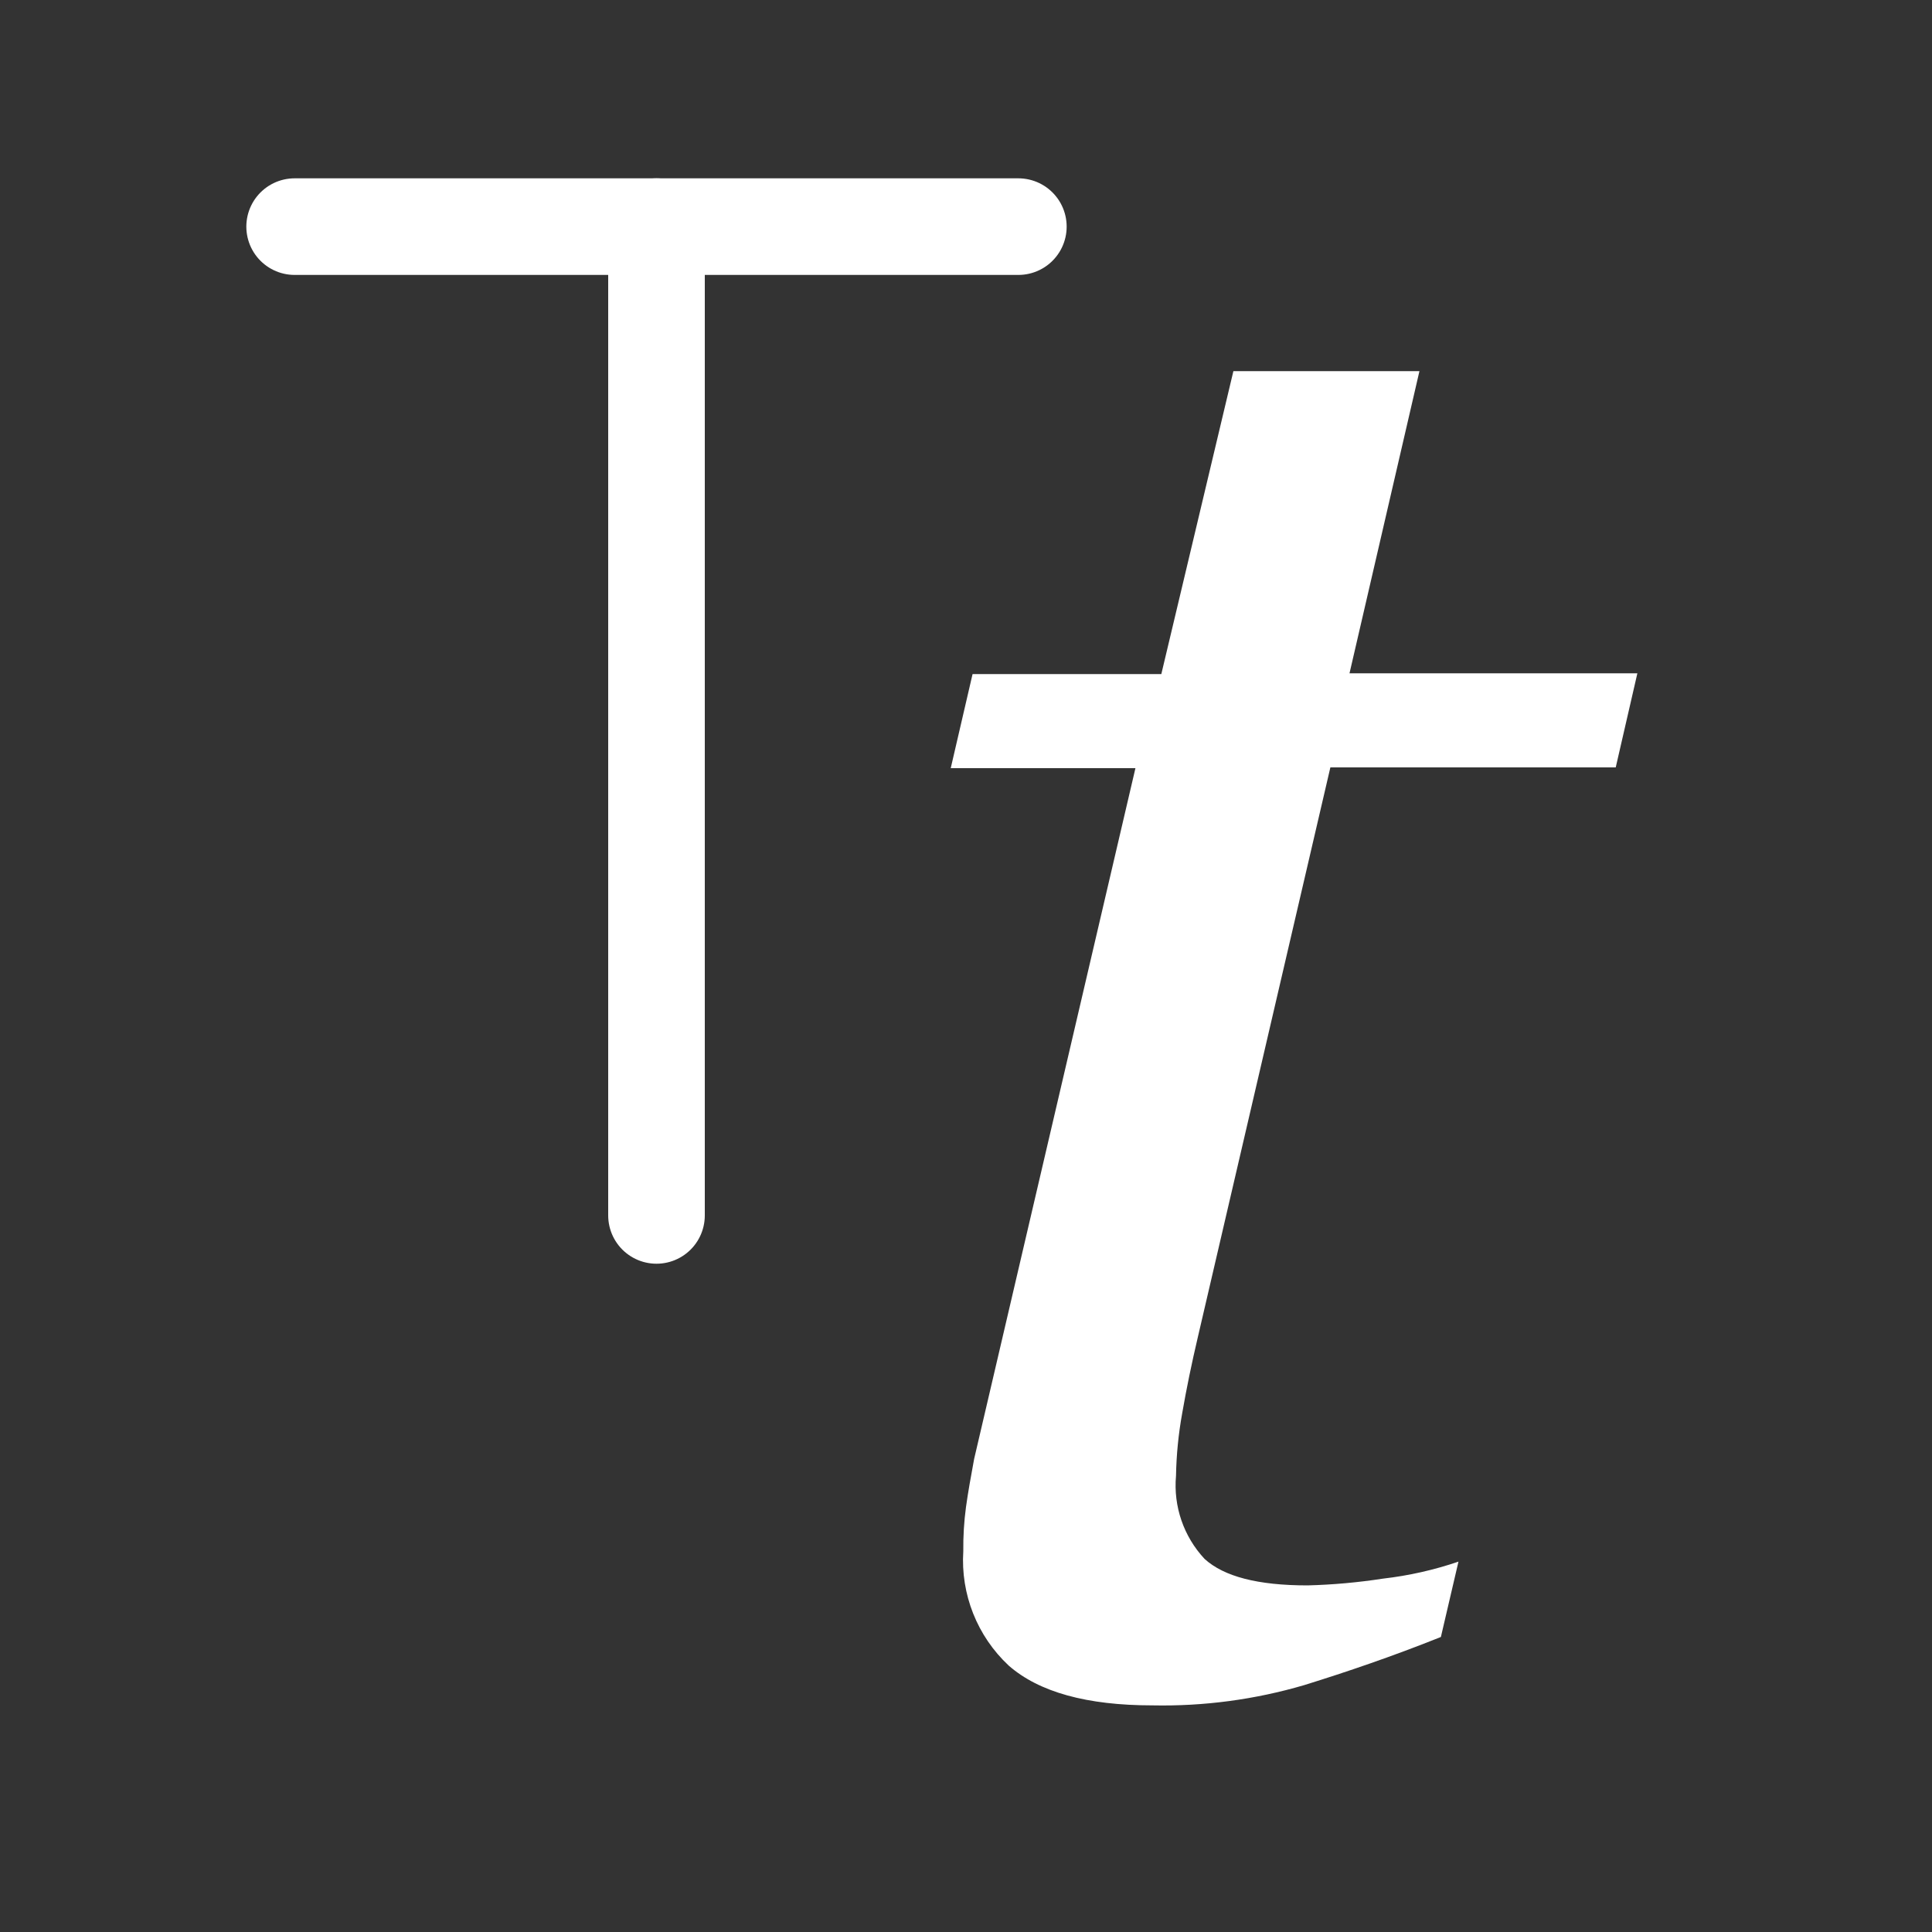
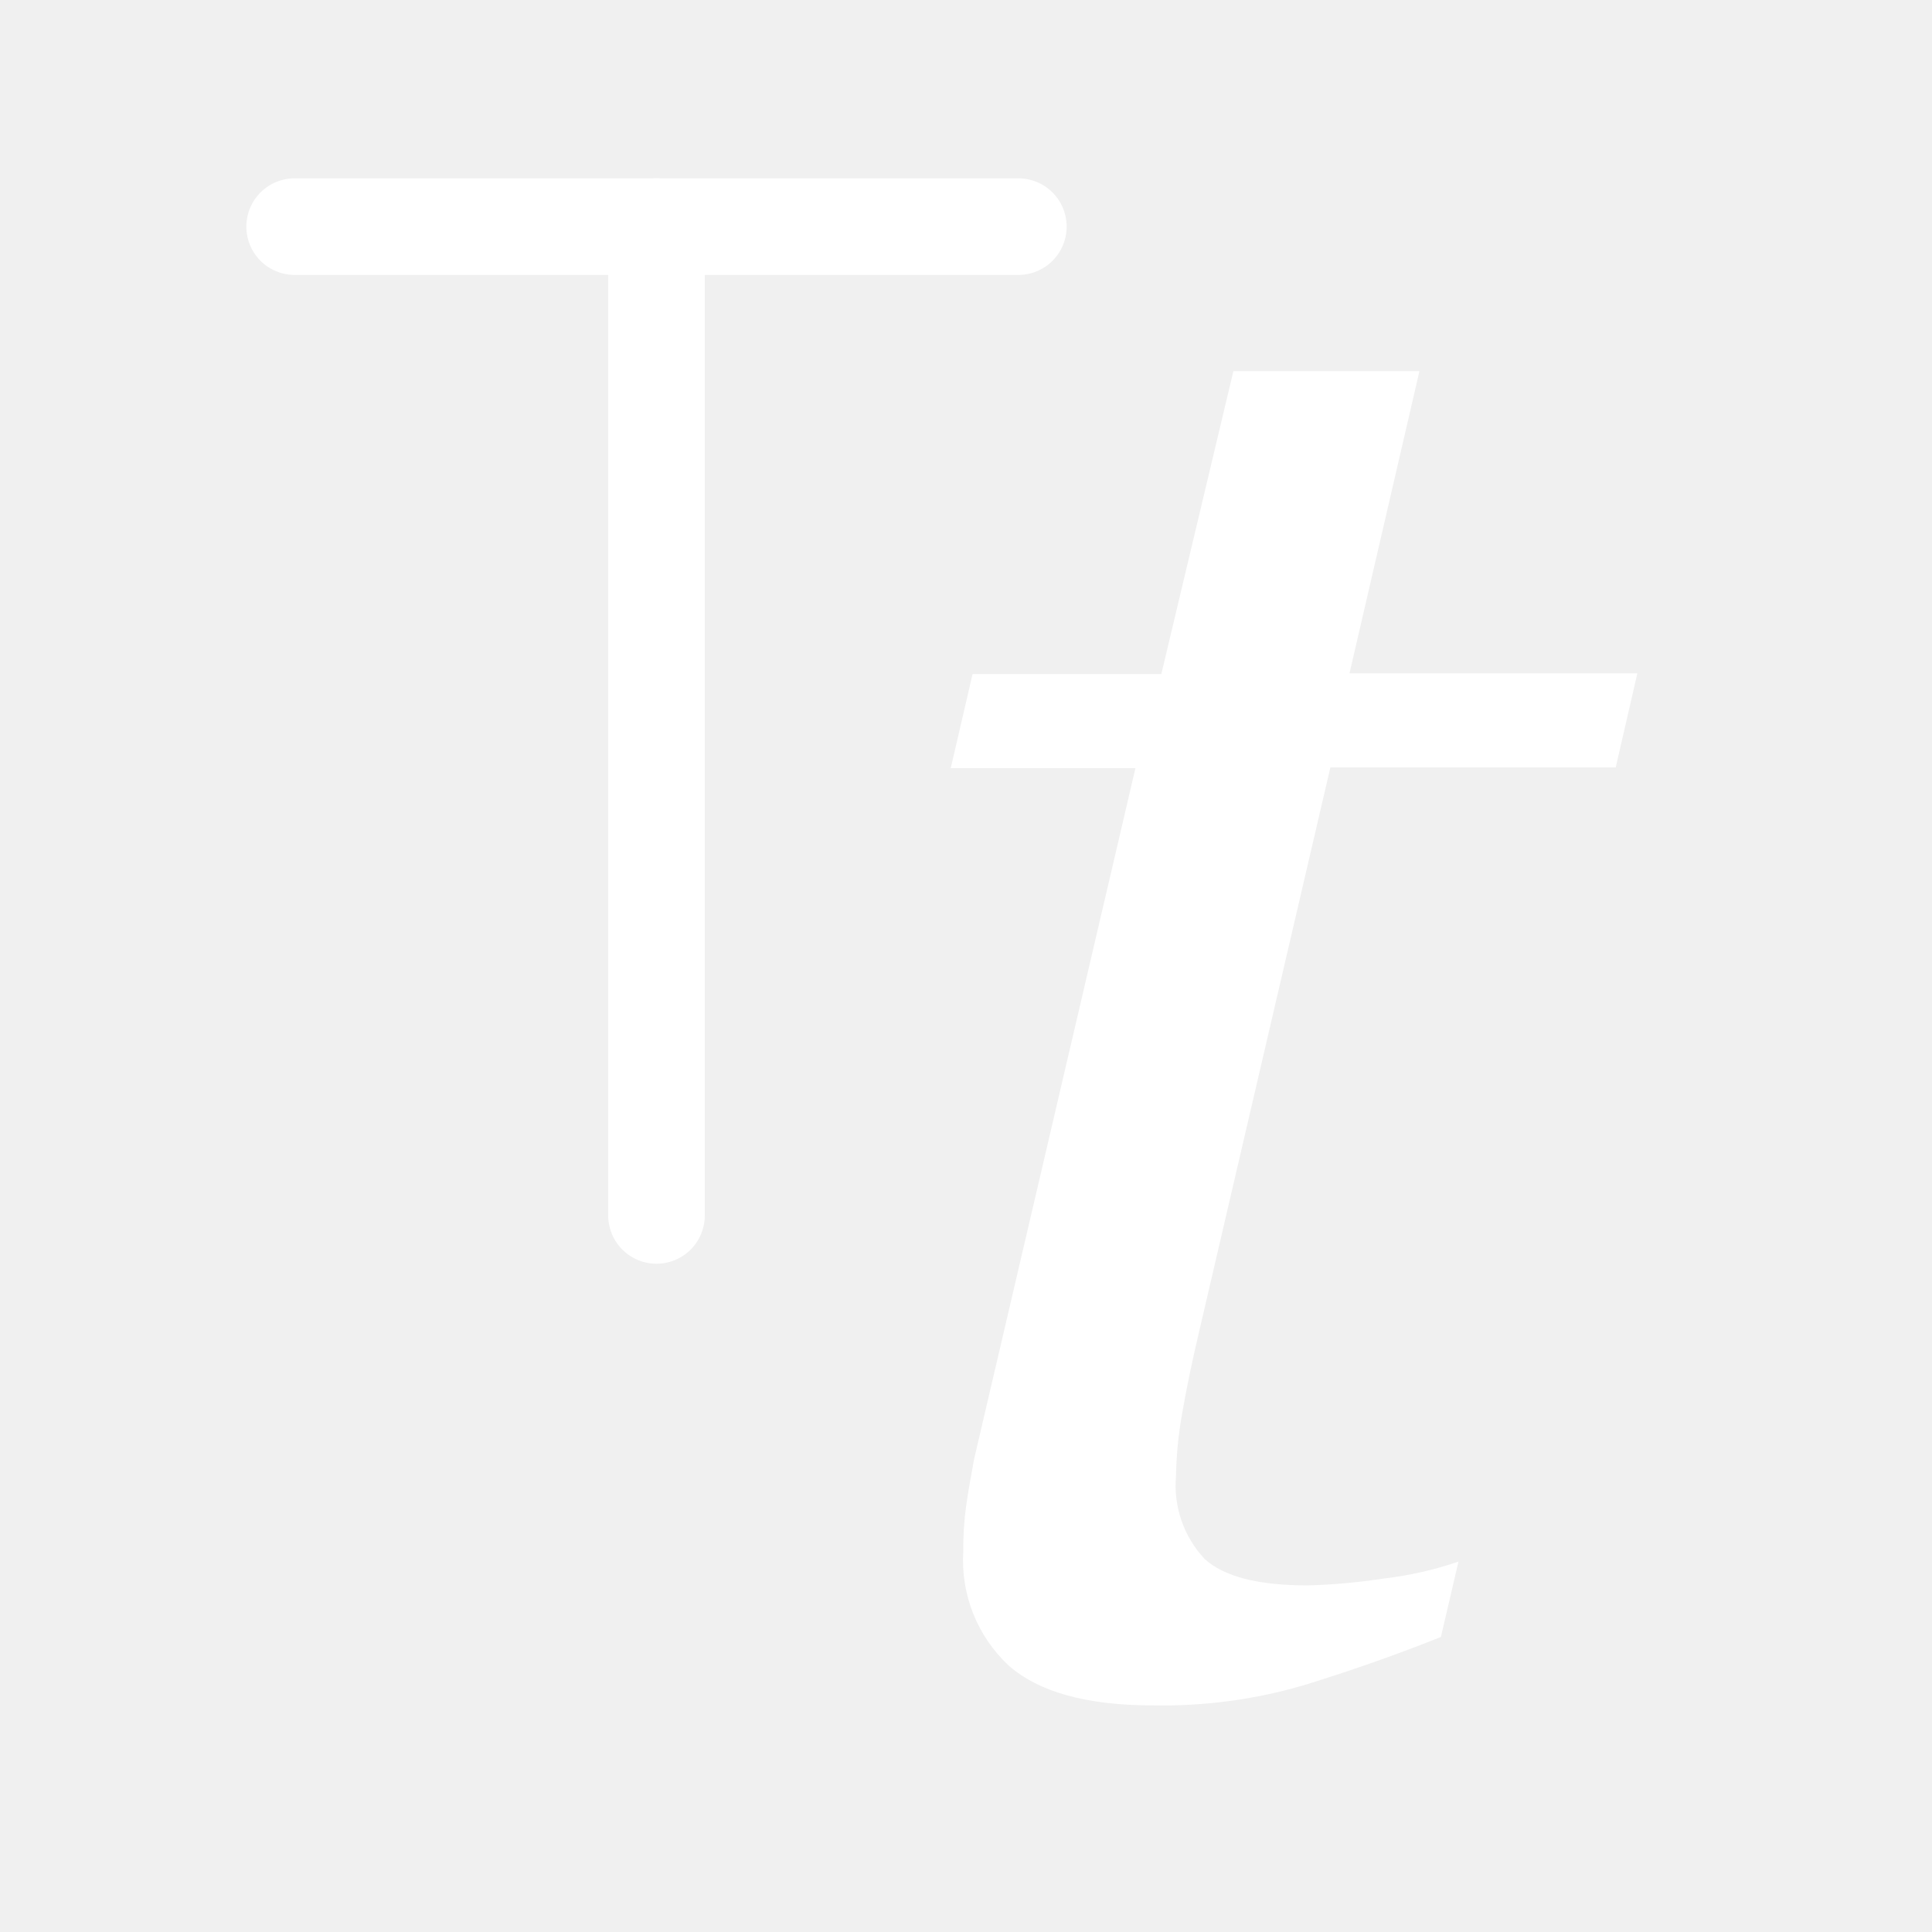
<svg xmlns="http://www.w3.org/2000/svg" width="100" height="100" viewBox="0 0 100 100">
-   <g id="BG">
-     <rect x="-7905.78" y="-9687.83" width="16138.57" height="16138.57" fill="#333" />
-   </g>
  <g id="main">
    <line x1="15.25" y1="11.73" x2="52.71" y2="11.73" fill="none" stroke="#fff" stroke-linecap="round" stroke-linejoin="round" stroke-width="5" />
    <line x1="33.98" y1="62.91" x2="33.98" y2="11.73" fill="none" stroke="#fff" stroke-linecap="round" stroke-linejoin="round" stroke-width="5" />
    <path d="M59.65,88.27q-5.09,0-7.44-2.06a7.45,7.45,0,0,1-2.35-5.92A15.79,15.79,0,0,1,50,78c.1-.73.25-1.56.42-2.48l8.35-35.76H49.21l1.13-4.87h9.77l3.73-15.68h9.63L69.85,34.85h14.9l-1.12,4.87H68.86L62,69.21c-.32,1.36-.59,2.67-.81,3.94a20.23,20.23,0,0,0-.32,3.24,5.57,5.57,0,0,0,1.48,4.3c1,.91,2.75,1.37,5.33,1.37a30.89,30.89,0,0,0,3.9-.35,18.73,18.73,0,0,0,3.91-.88l-.91,3.9c-2.5,1-4.85,1.8-7.07,2.49A26,26,0,0,1,59.65,88.27Z" fill="#fff" />
  </g>
</svg>
